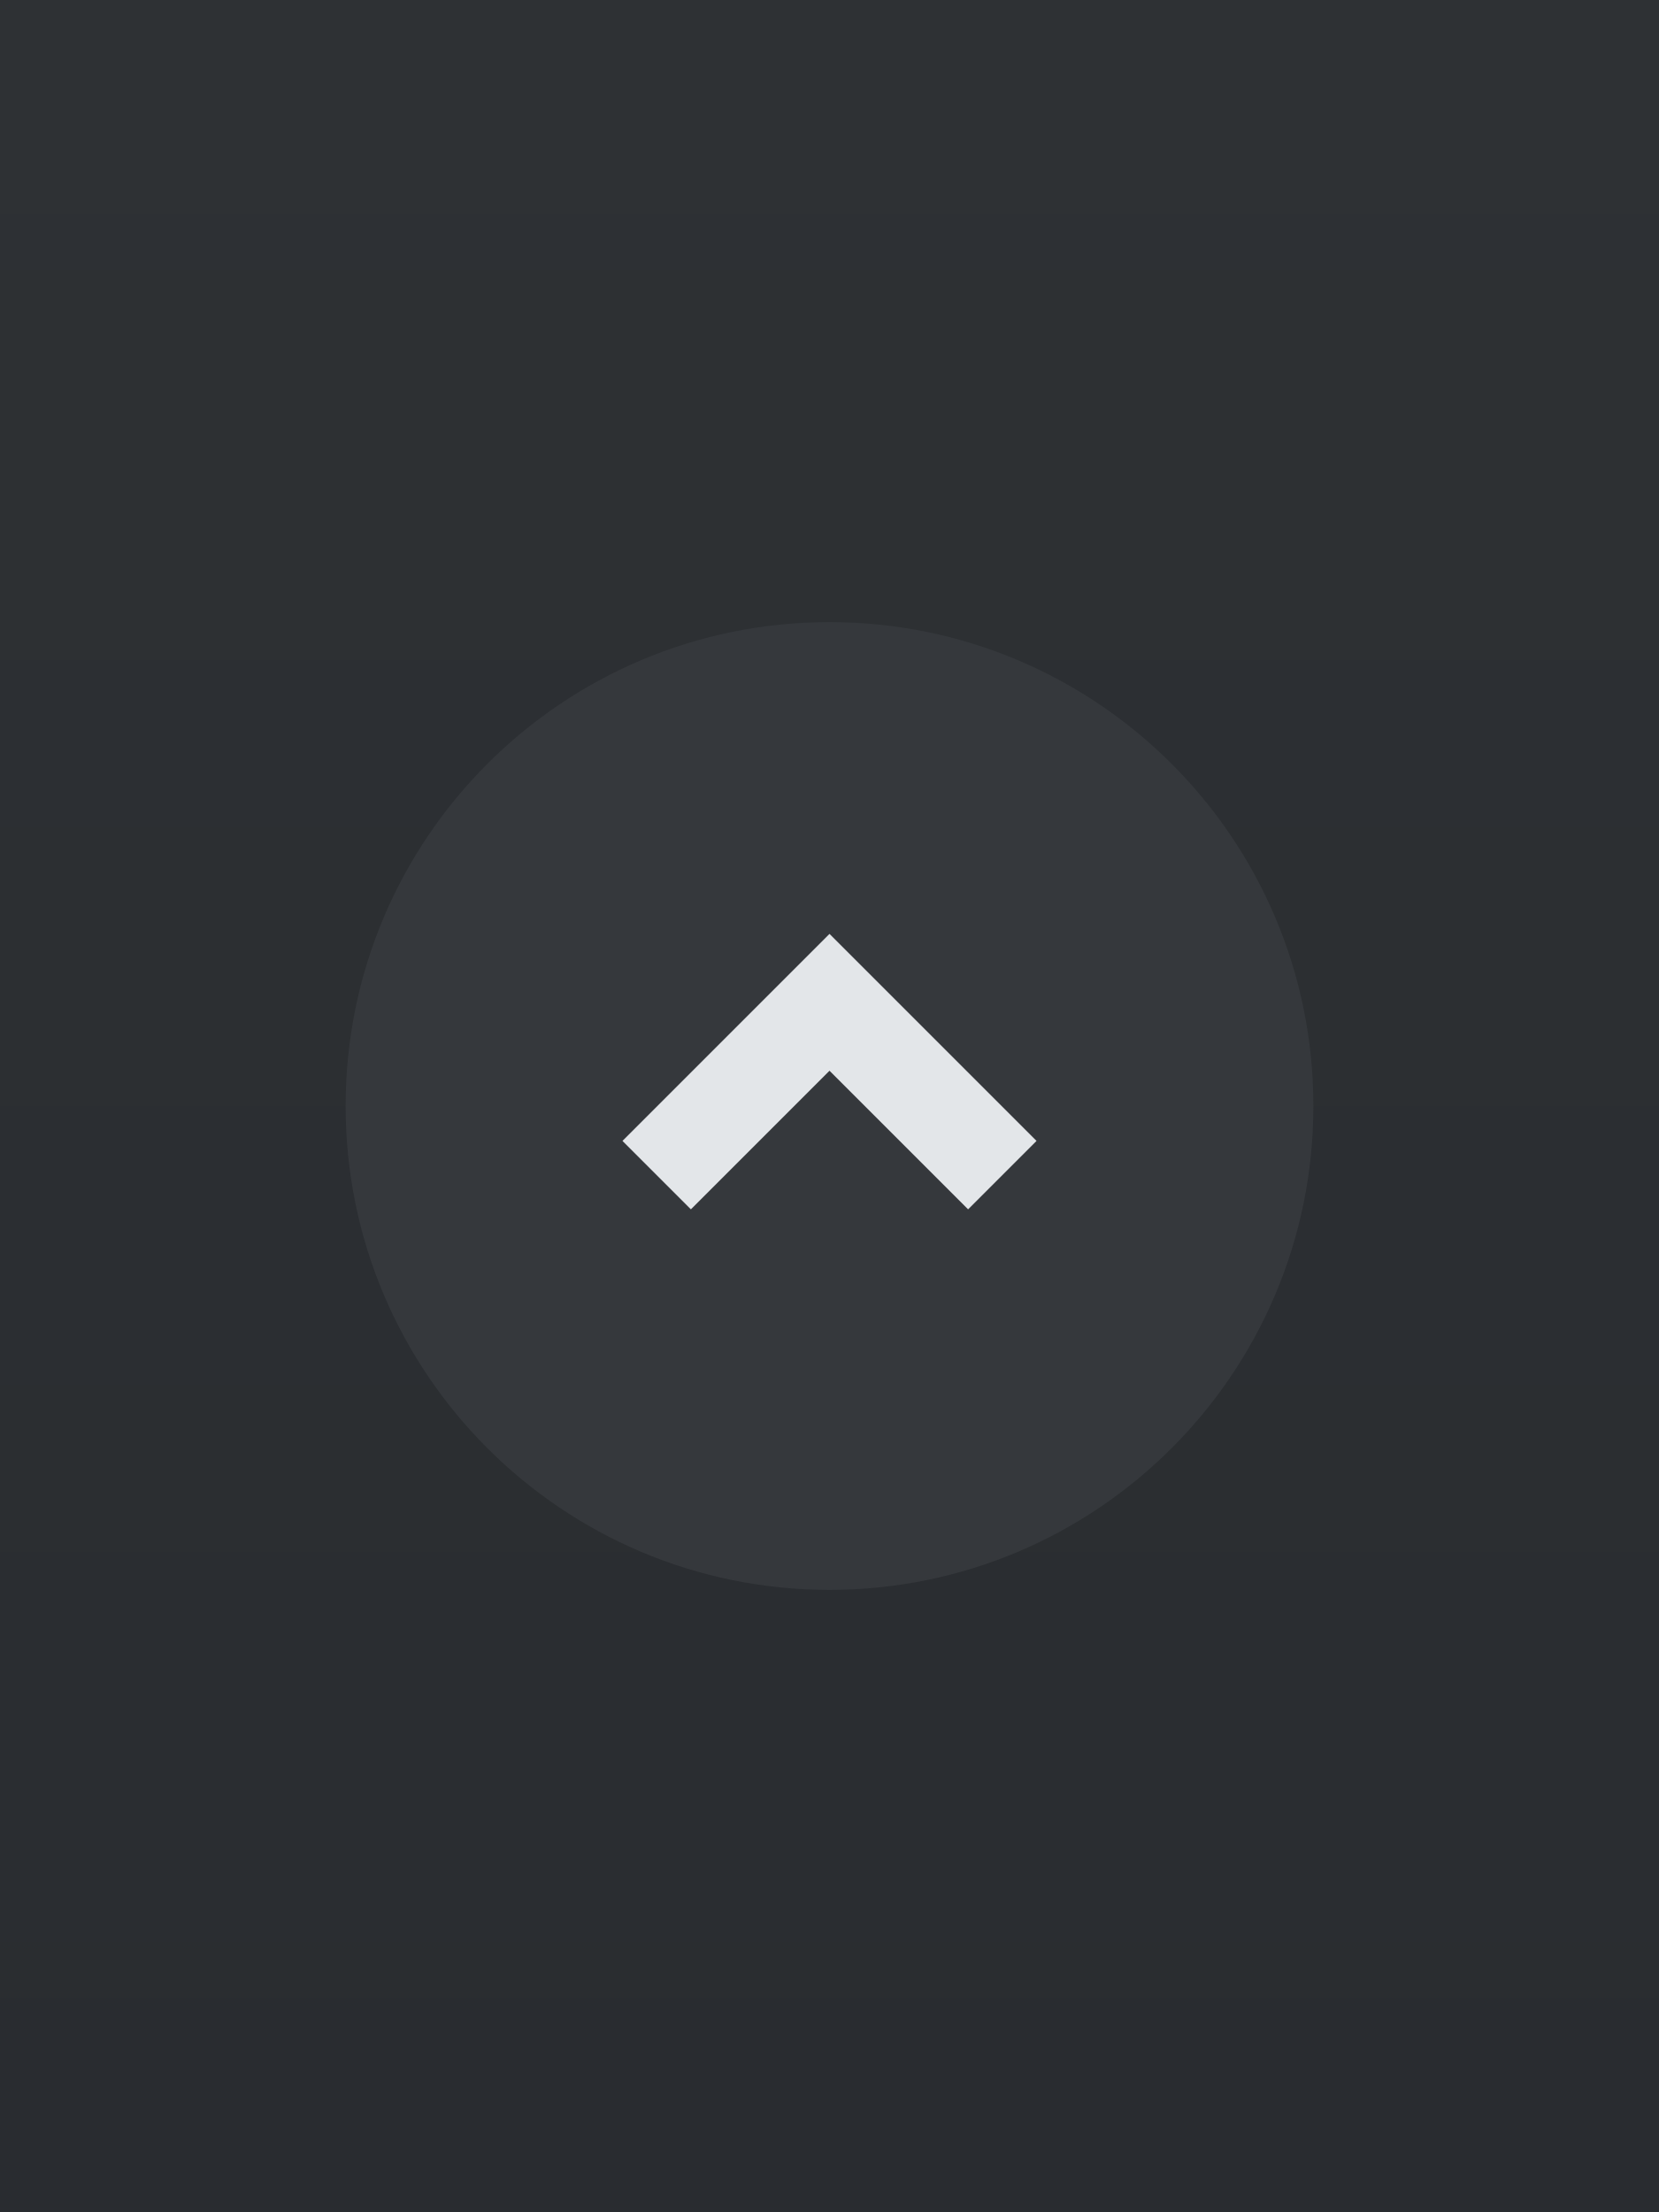
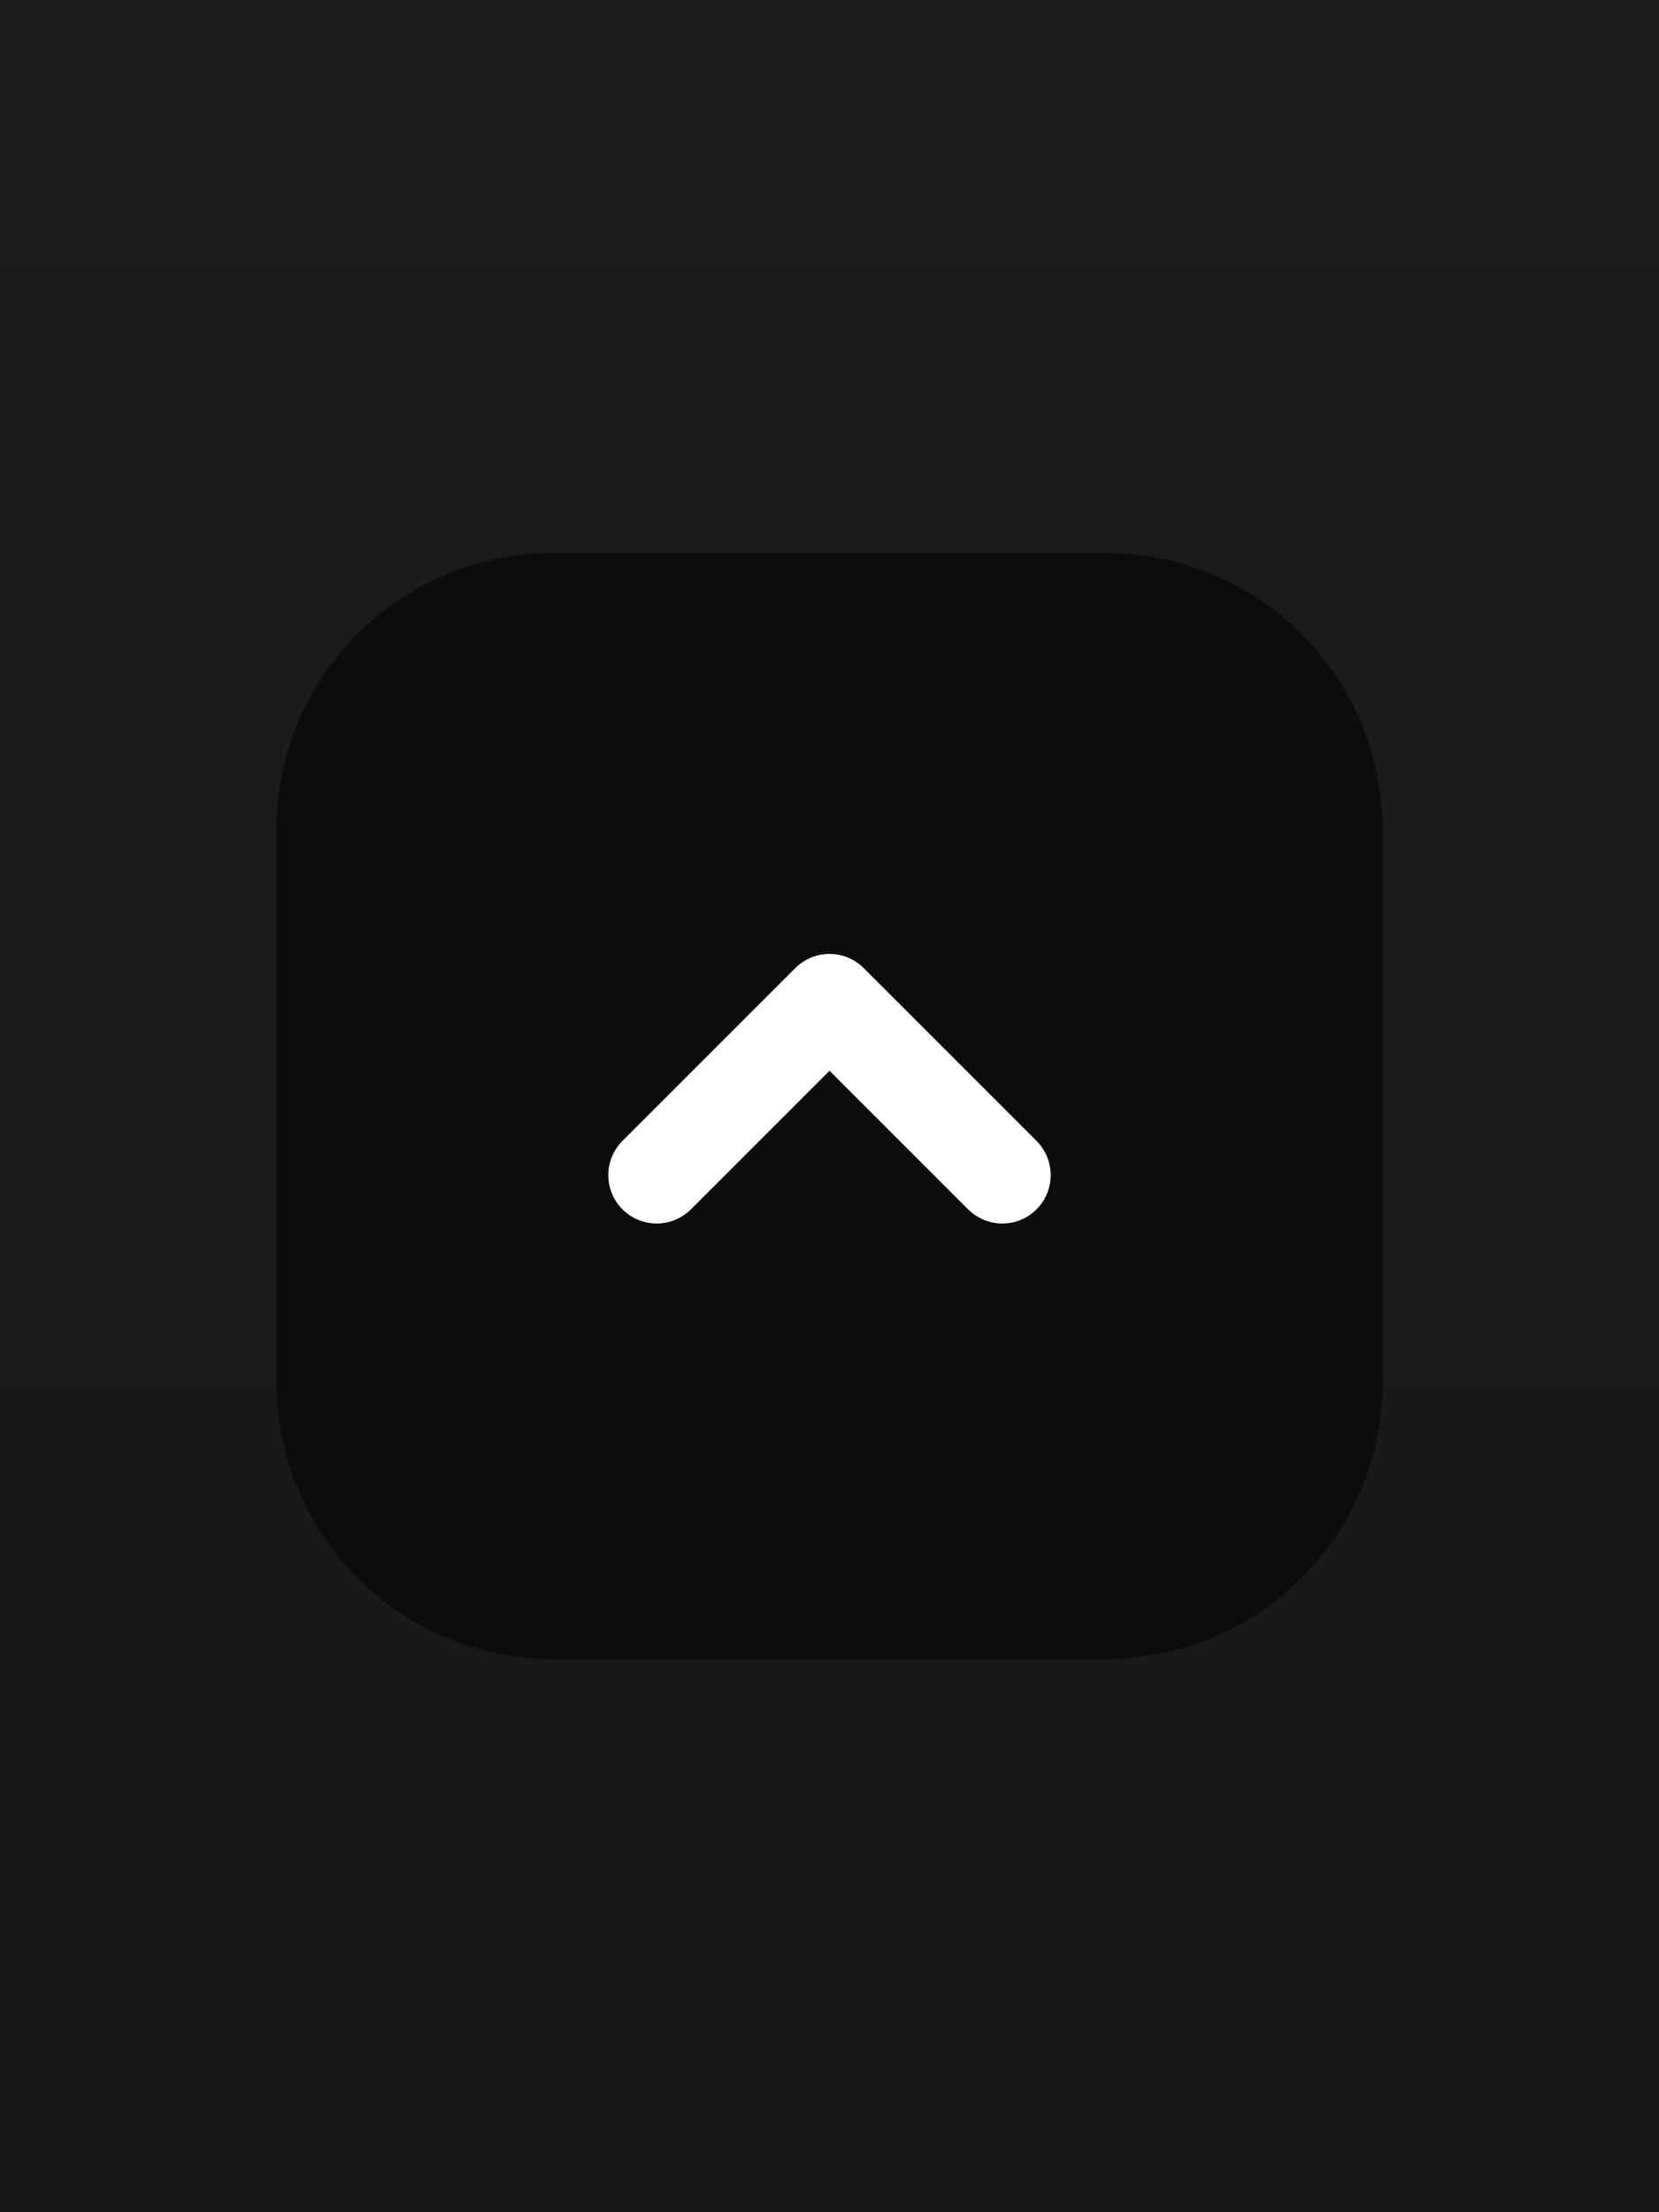
<svg xmlns="http://www.w3.org/2000/svg" width="24" height="32" viewBox="0 0 24 32">
  <defs>
    <linearGradient id="bar" x2="0" y2="1">
-       <stop offset="0" stop-color="#2e3134" />
-       <stop offset="1" stop-color="#292c30" />
+       <stop offset="0" stop-color="#1b1c1e" />
+       <stop offset="1" stop-color="#171819" />
    </linearGradient>
  </defs>
  <rect width="24" height="32" fill="url(#bar)" />
  <g transform="translate(4 8)">
-     <circle cx="8" cy="8" r="7" fill="#35383c" />
-     <path d="m3.5 7 2.5-2.5L8.5 7" fill="none" stroke="#e3e6e9" transform="translate(2 2)" stroke-width="1.4" stroke-linecap="butt" stroke-linejoin="miter" />
+     <rect x="0" y="0" width="16" height="16" rx="4" fill="#0b0c0d" />
+     <path d="m3.5 7 2.5-2.5L8.5 7" fill="none" stroke="#ffffff" transform="translate(2 2)" stroke-width="1.4" stroke-linecap="round" stroke-linejoin="round" />
  </g>
</svg>
